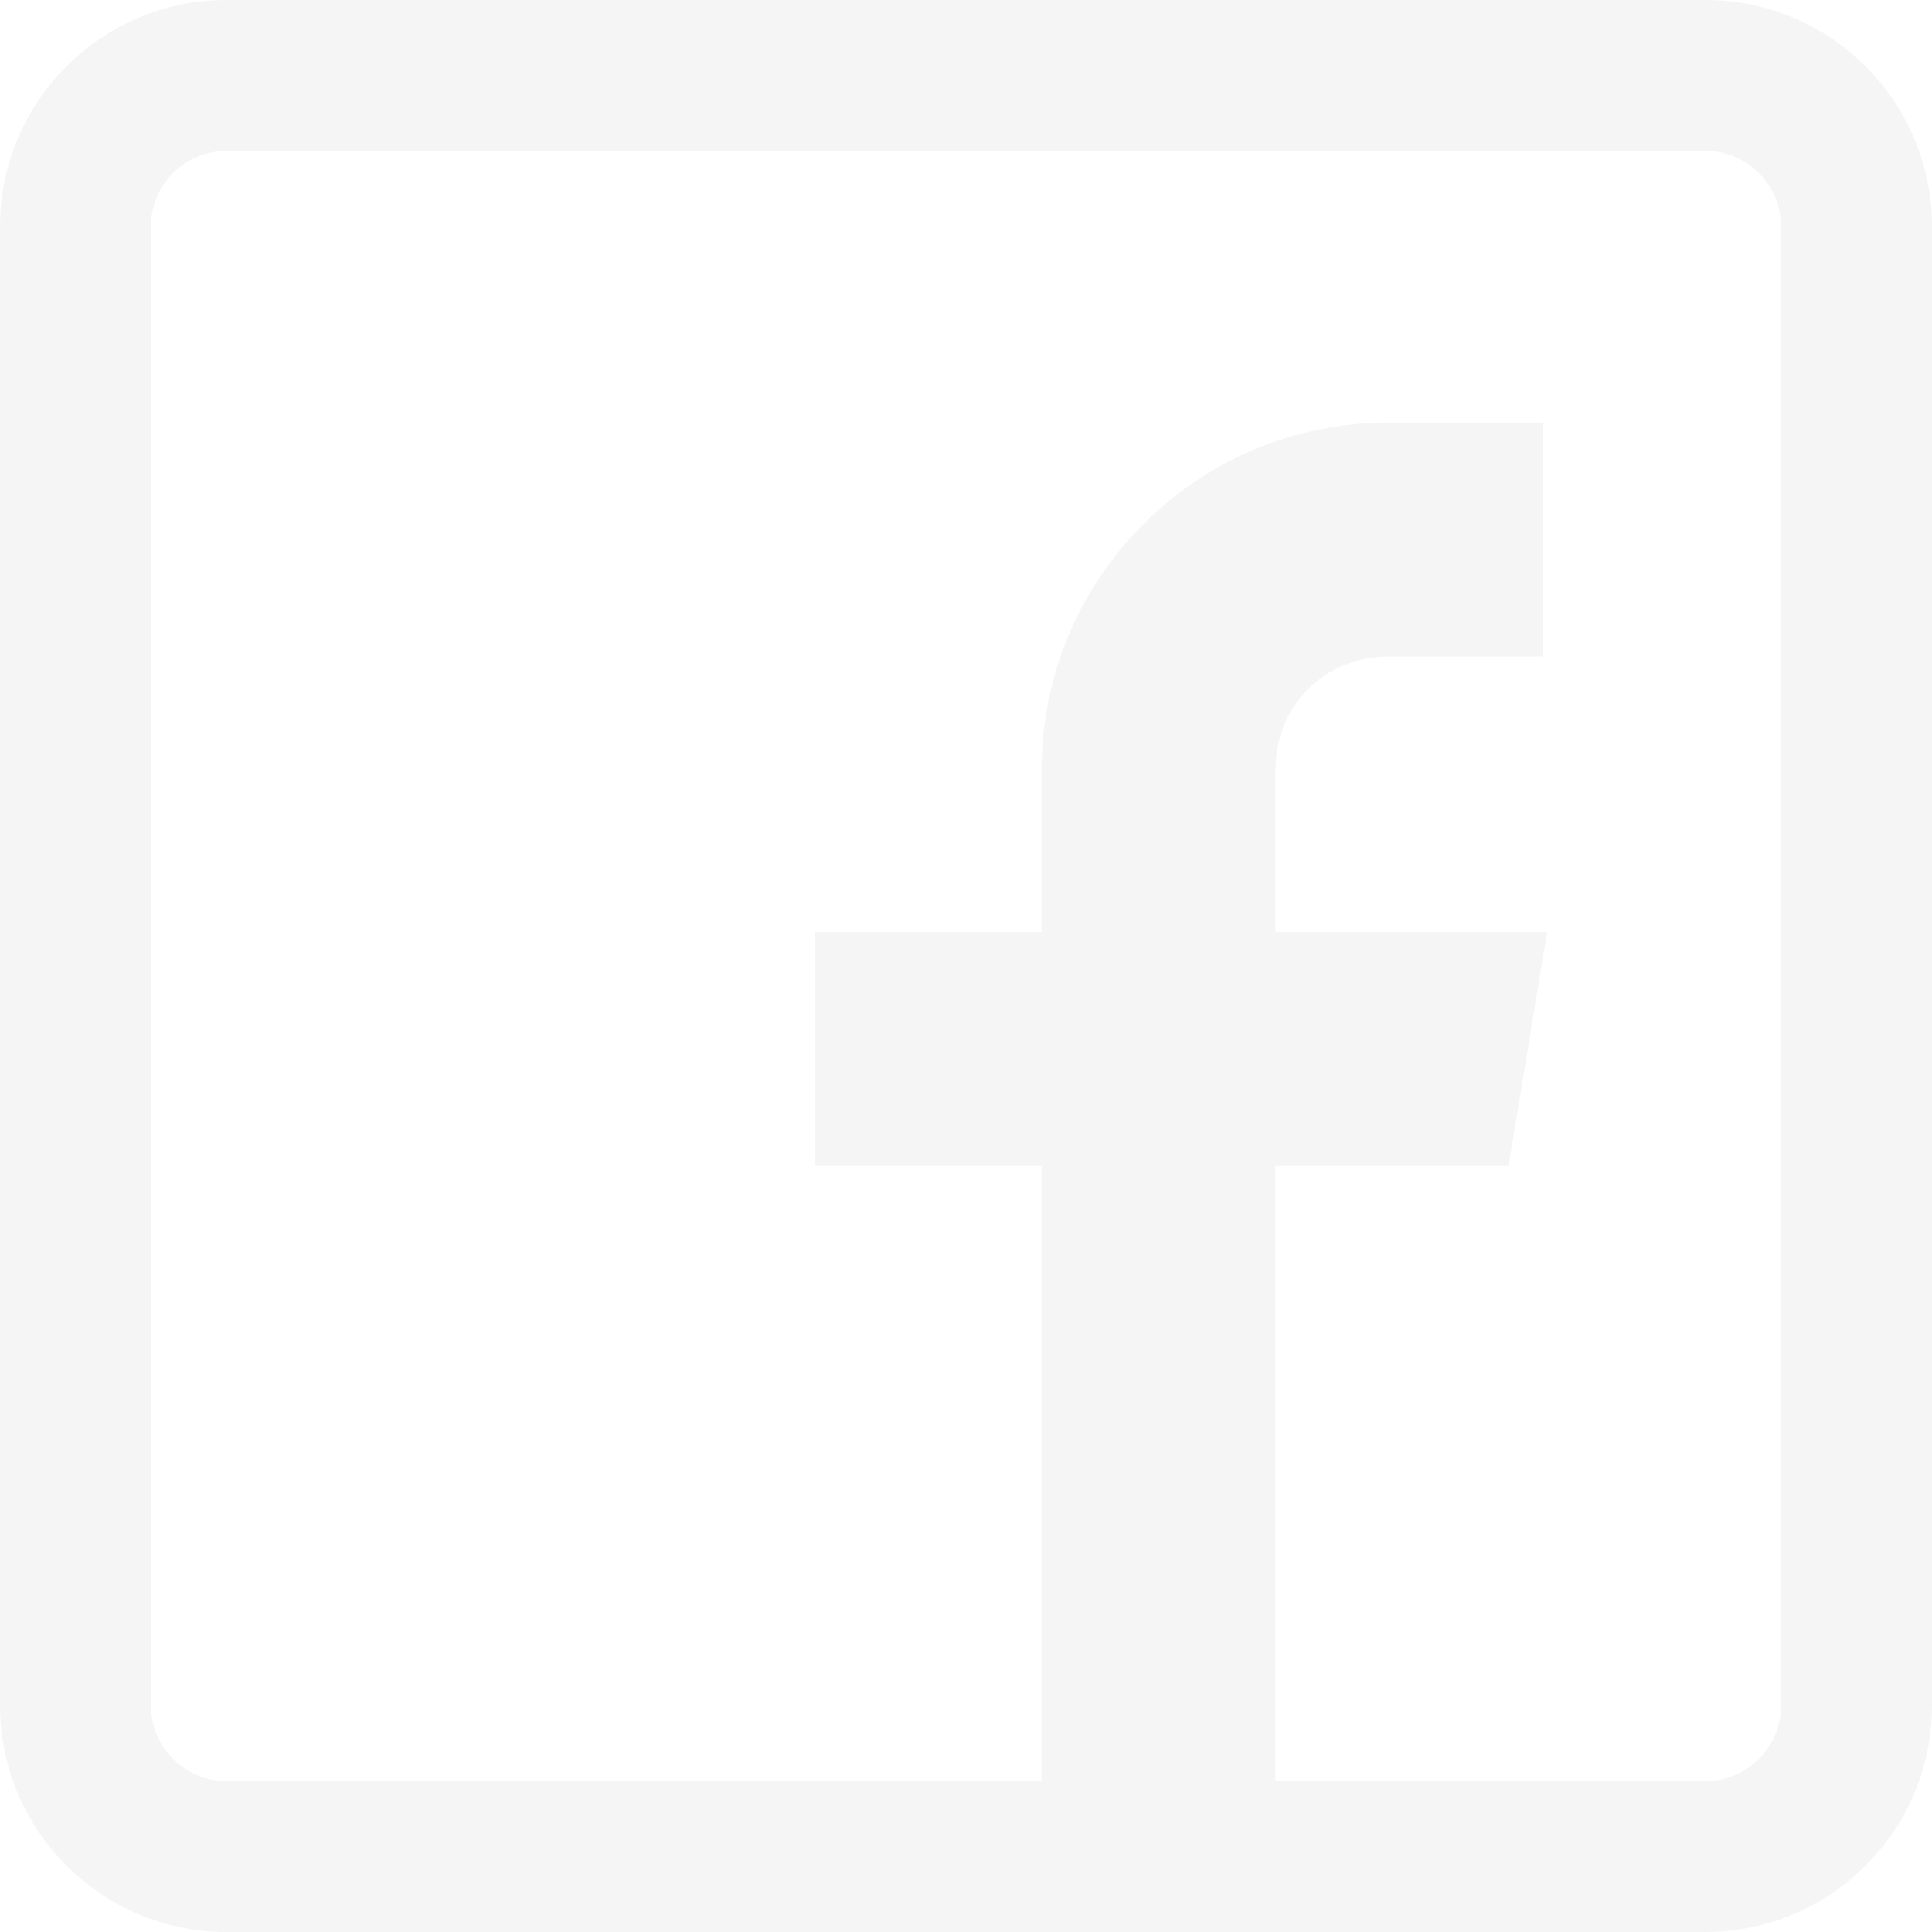
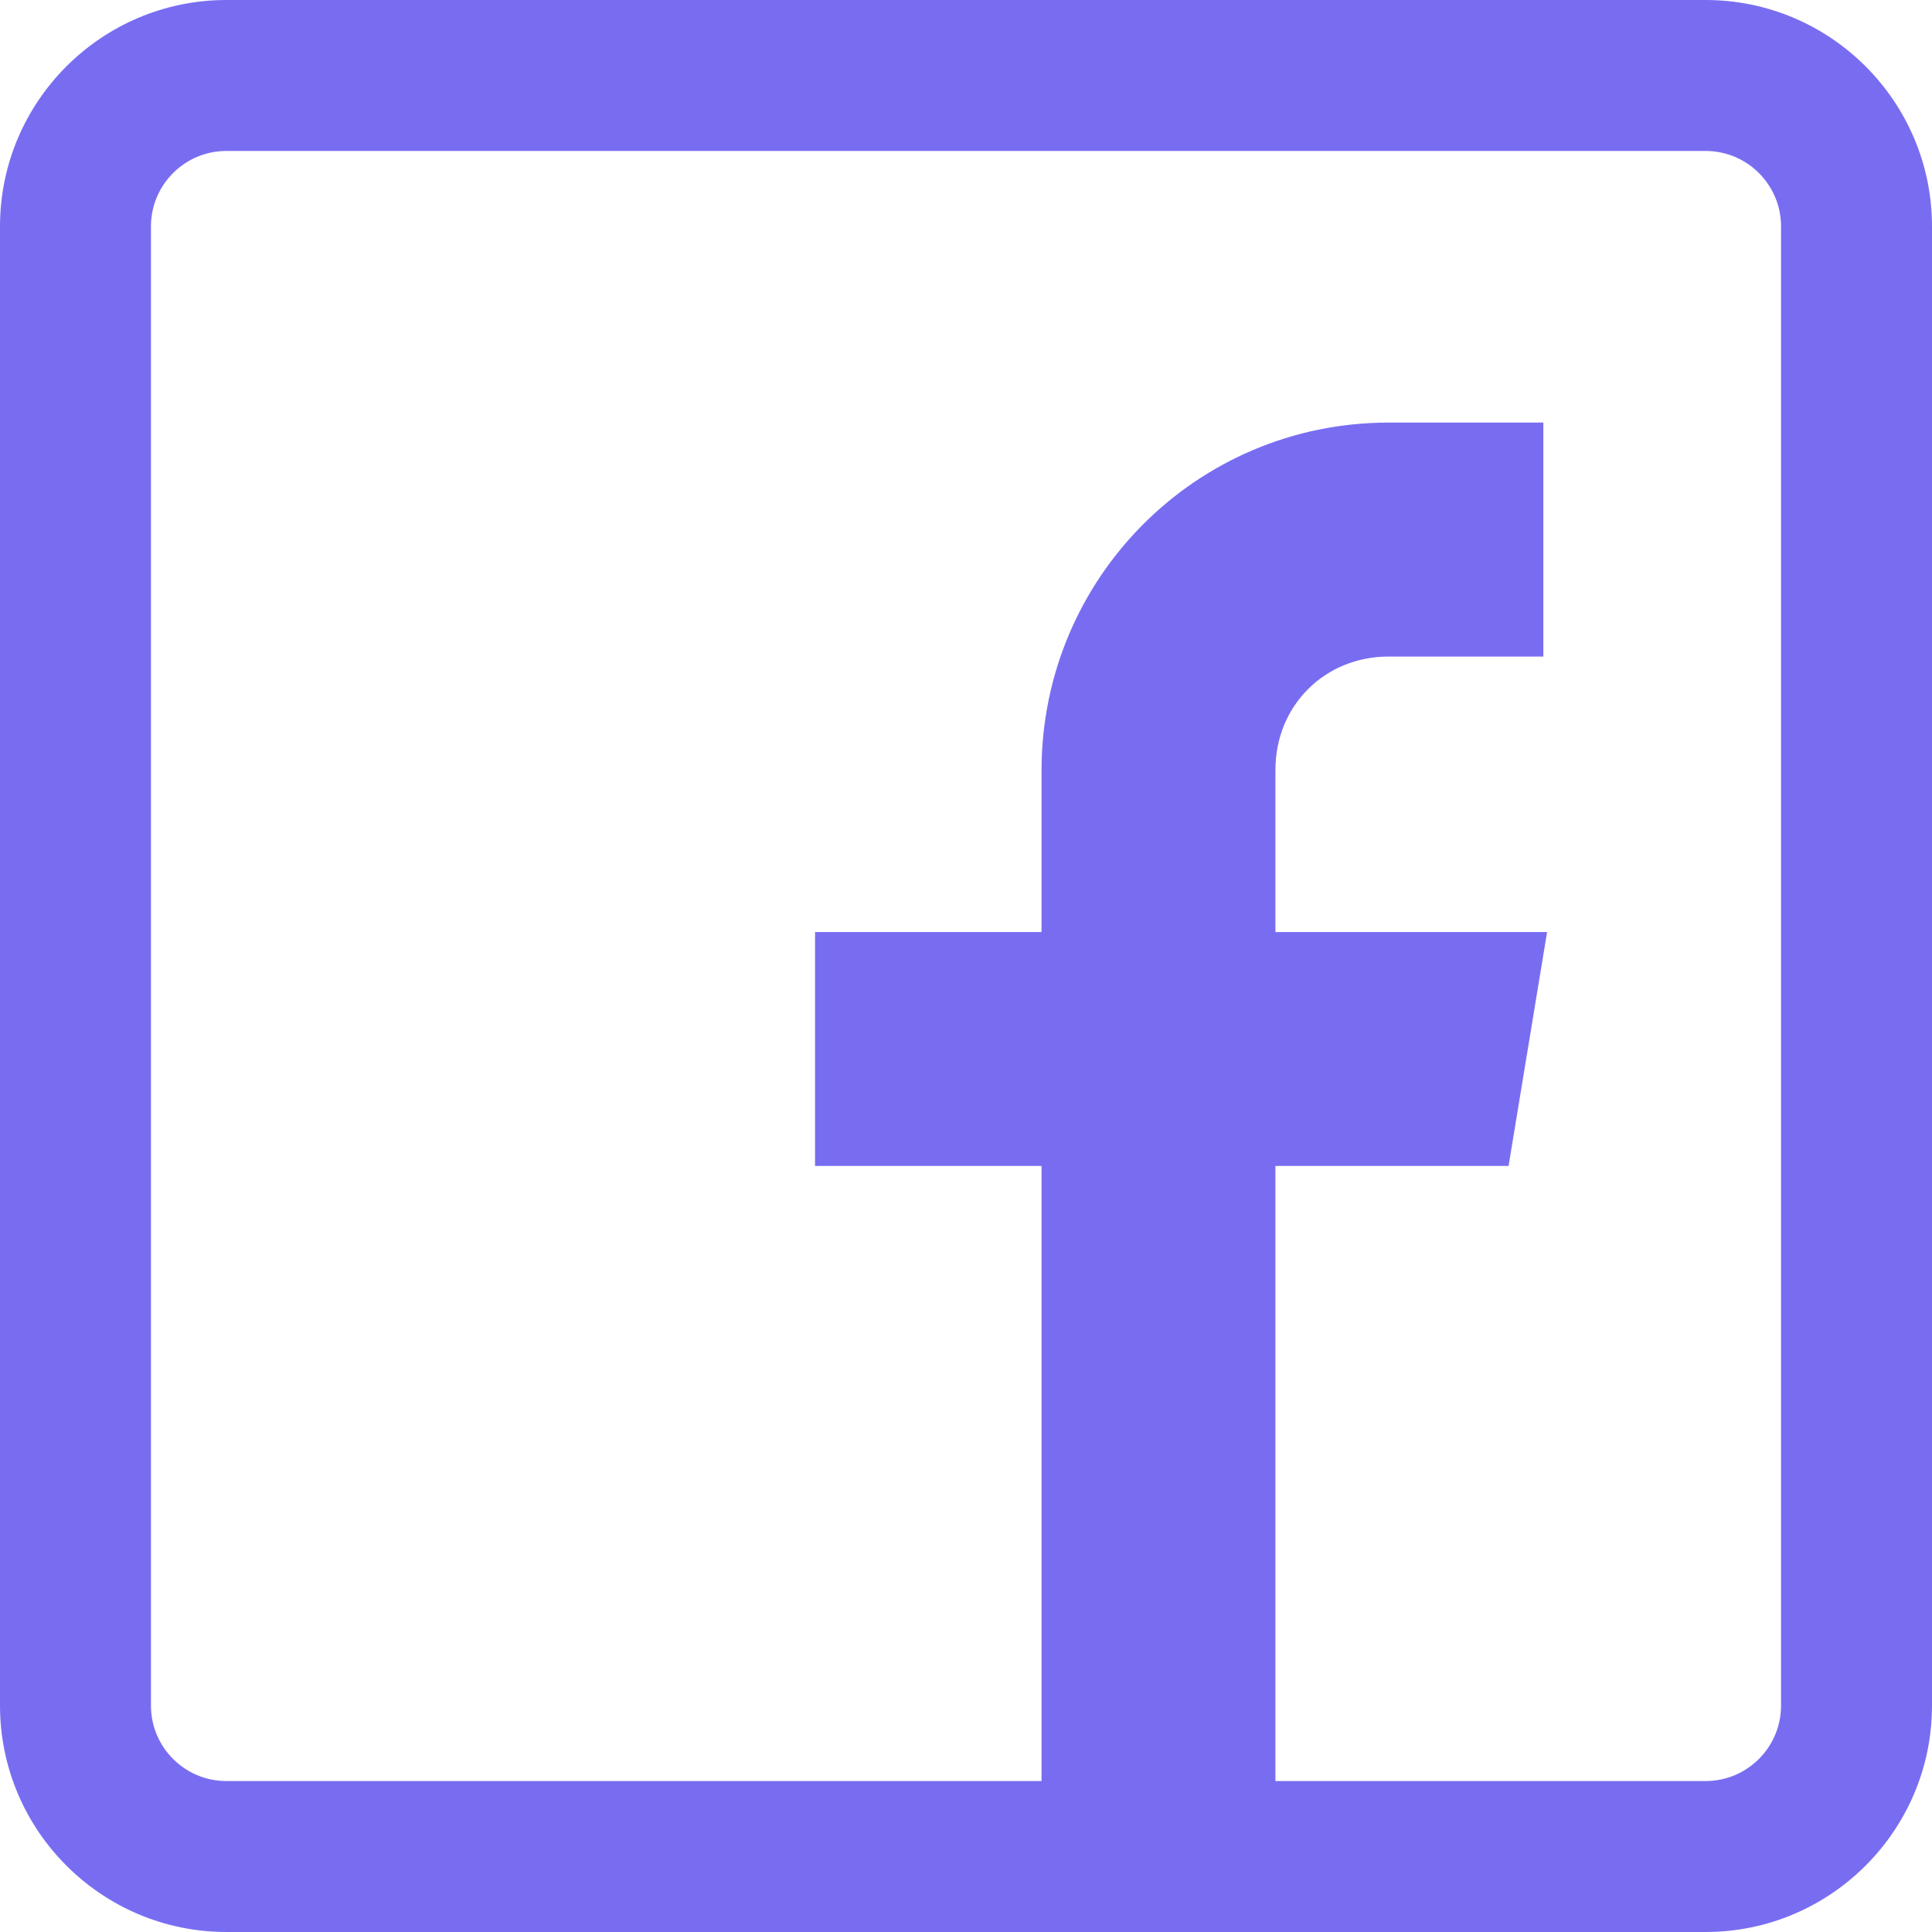
<svg xmlns="http://www.w3.org/2000/svg" width="30" height="30" viewBox="0 0 30 30" fill="none">
-   <path d="M26.484 0H3.516C1.577 0 0 1.577 0 3.516V26.484C0 28.423 1.577 30 3.516 30H26.484C28.423 30 30 28.423 30 26.484V3.516C30 1.577 28.423 0 26.484 0ZM27.656 26.484C27.656 27.131 27.131 27.656 26.484 27.656H19.805V18.105H23.425L24.023 14.473H19.805V11.953C19.805 10.959 20.568 10.195 21.562 10.195H23.965V6.562H21.562C18.579 6.562 16.173 8.979 16.173 11.963V14.473H12.656V18.105H16.173V27.656H3.516C2.869 27.656 2.344 27.131 2.344 26.484V3.516C2.344 2.869 2.869 2.344 3.516 2.344H26.484C27.131 2.344 27.656 2.869 27.656 3.516V26.484Z" fill="#F5F5F5" />
+   <path d="M26.484 0H3.516C1.577 0 0 1.577 0 3.516V26.484C0 28.423 1.577 30 3.516 30H26.484C28.423 30 30 28.423 30 26.484V3.516C30 1.577 28.423 0 26.484 0ZM27.656 26.484C27.656 27.131 27.131 27.656 26.484 27.656H19.805V18.105H23.425L24.023 14.473H19.805V11.953C19.805 10.959 20.568 10.195 21.562 10.195H23.965V6.562H21.562C18.579 6.562 16.173 8.979 16.173 11.963V14.473H12.656V18.105H16.173V27.656H3.516C2.869 27.656 2.344 27.131 2.344 26.484V3.516C2.344 2.869 2.869 2.344 3.516 2.344H26.484C27.131 2.344 27.656 2.869 27.656 3.516V26.484Z" fill="#786DF1" />
</svg>
